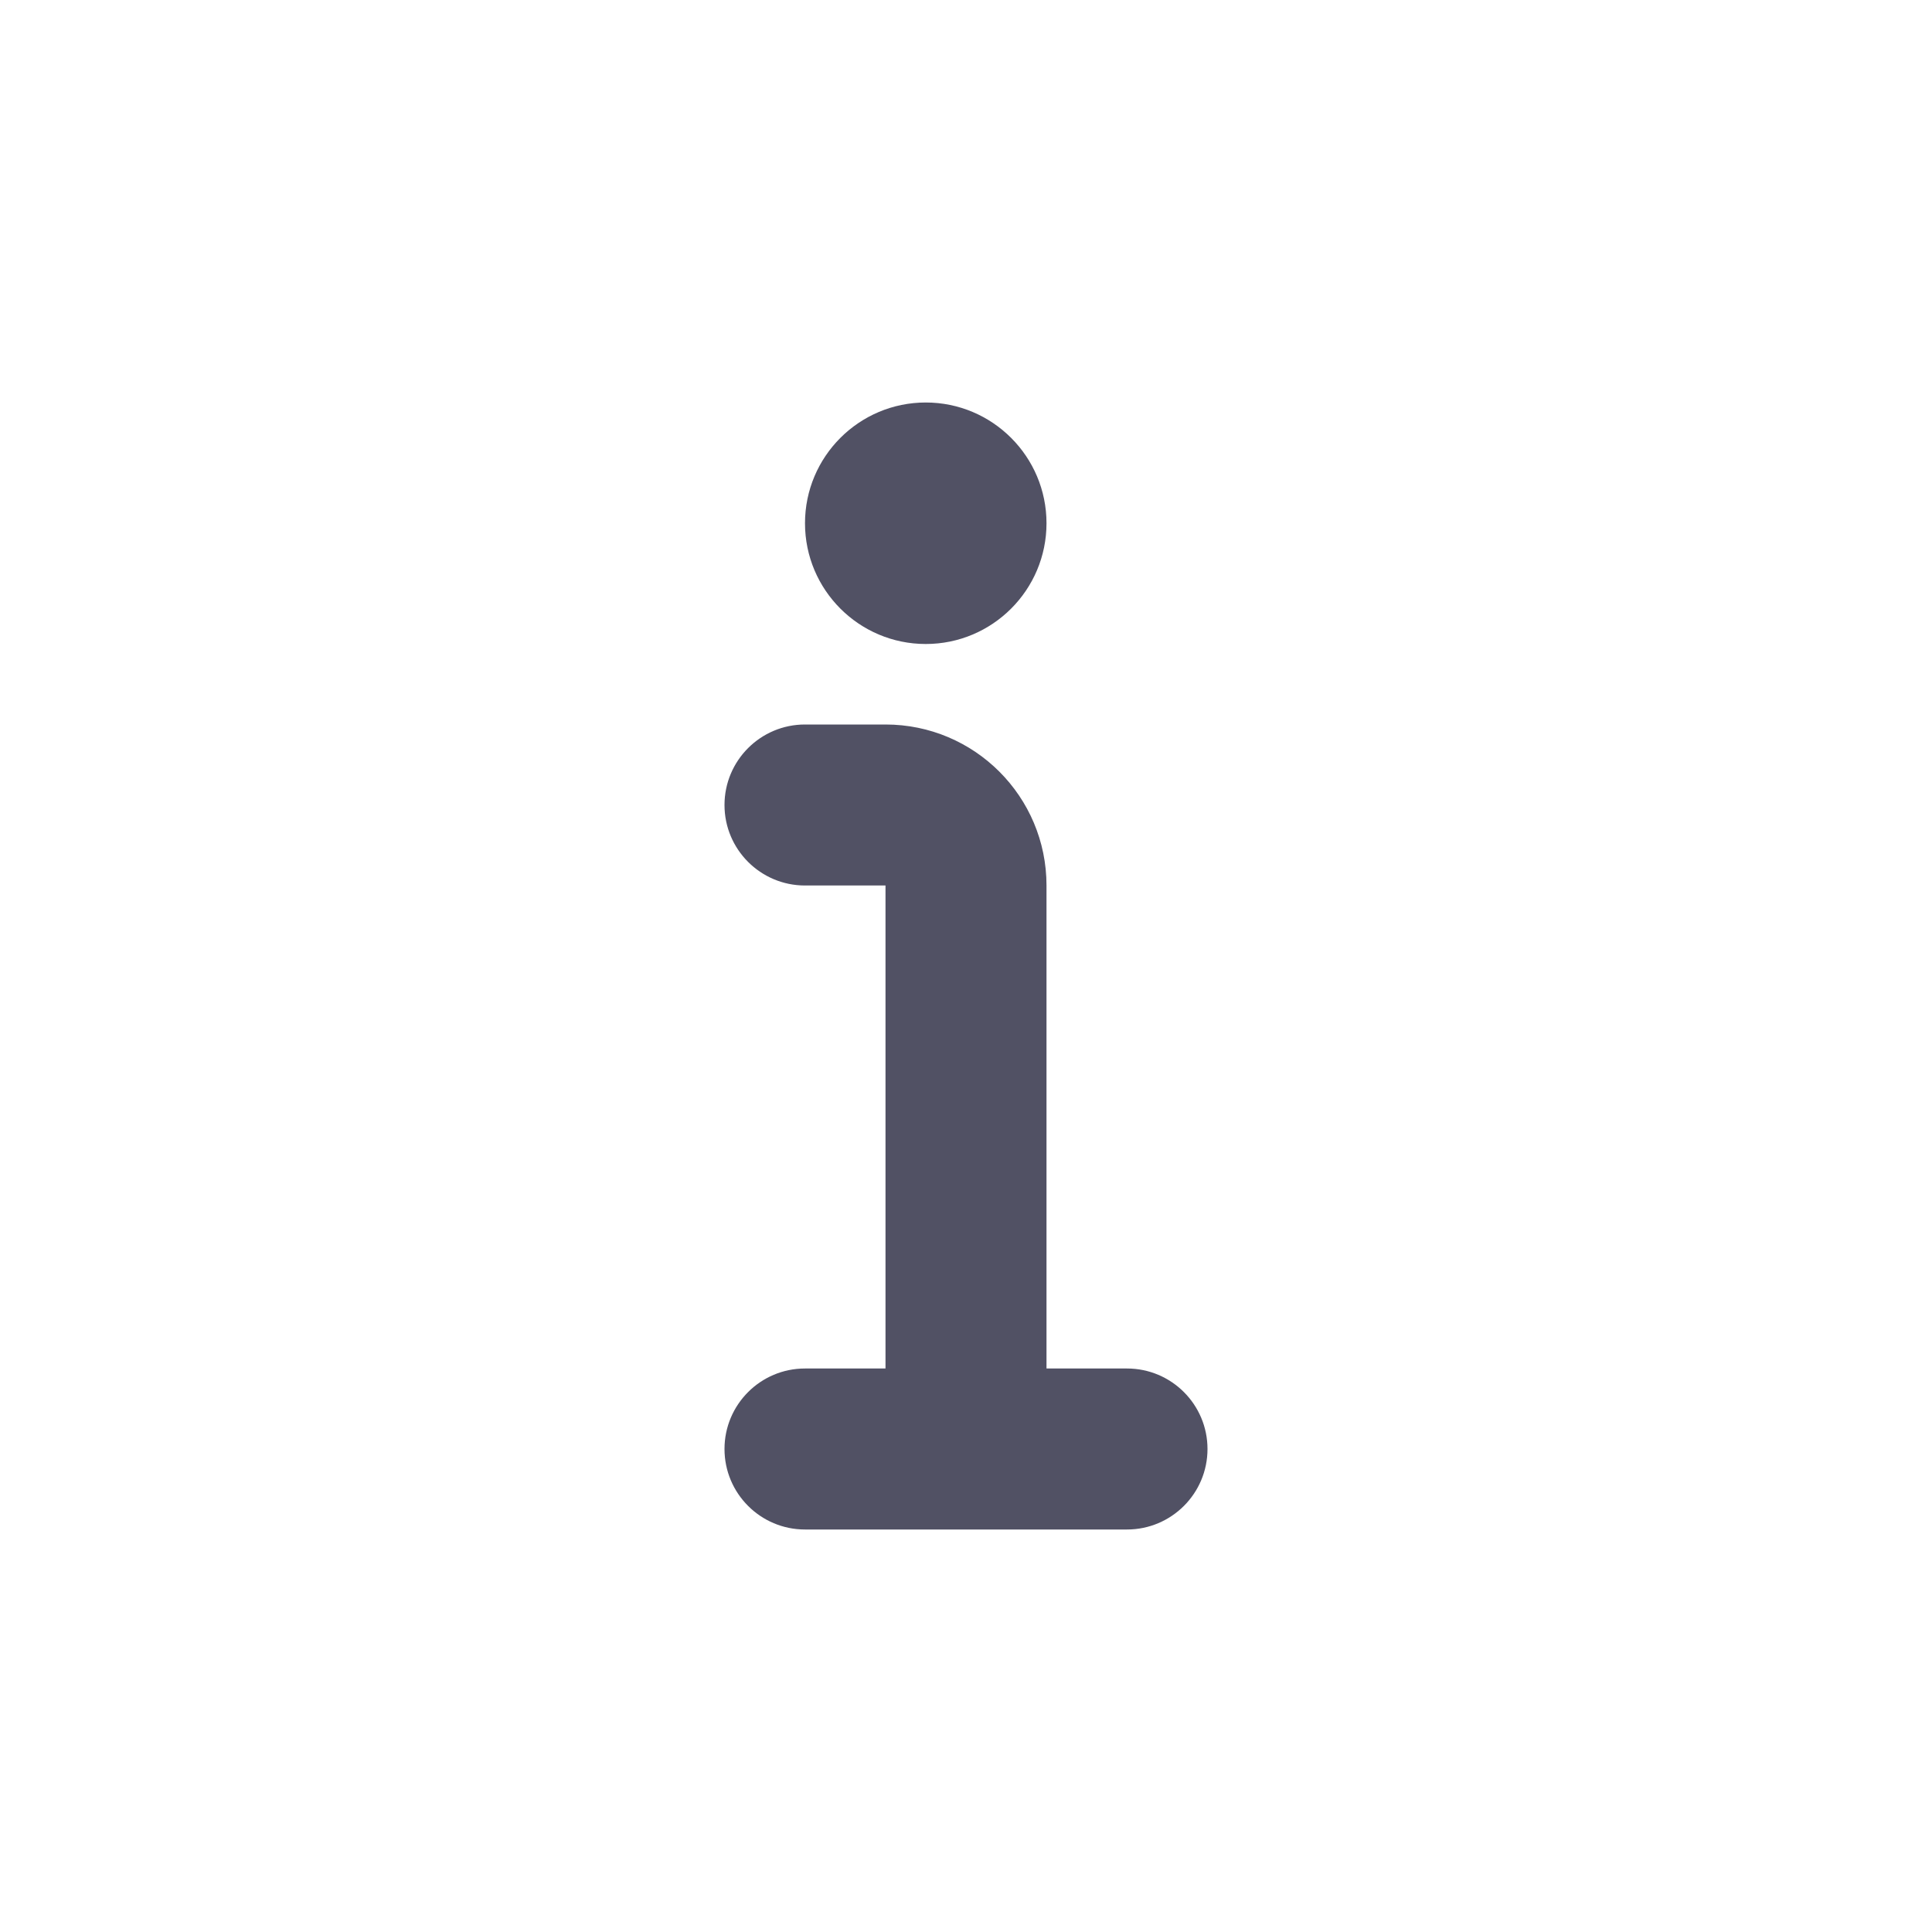
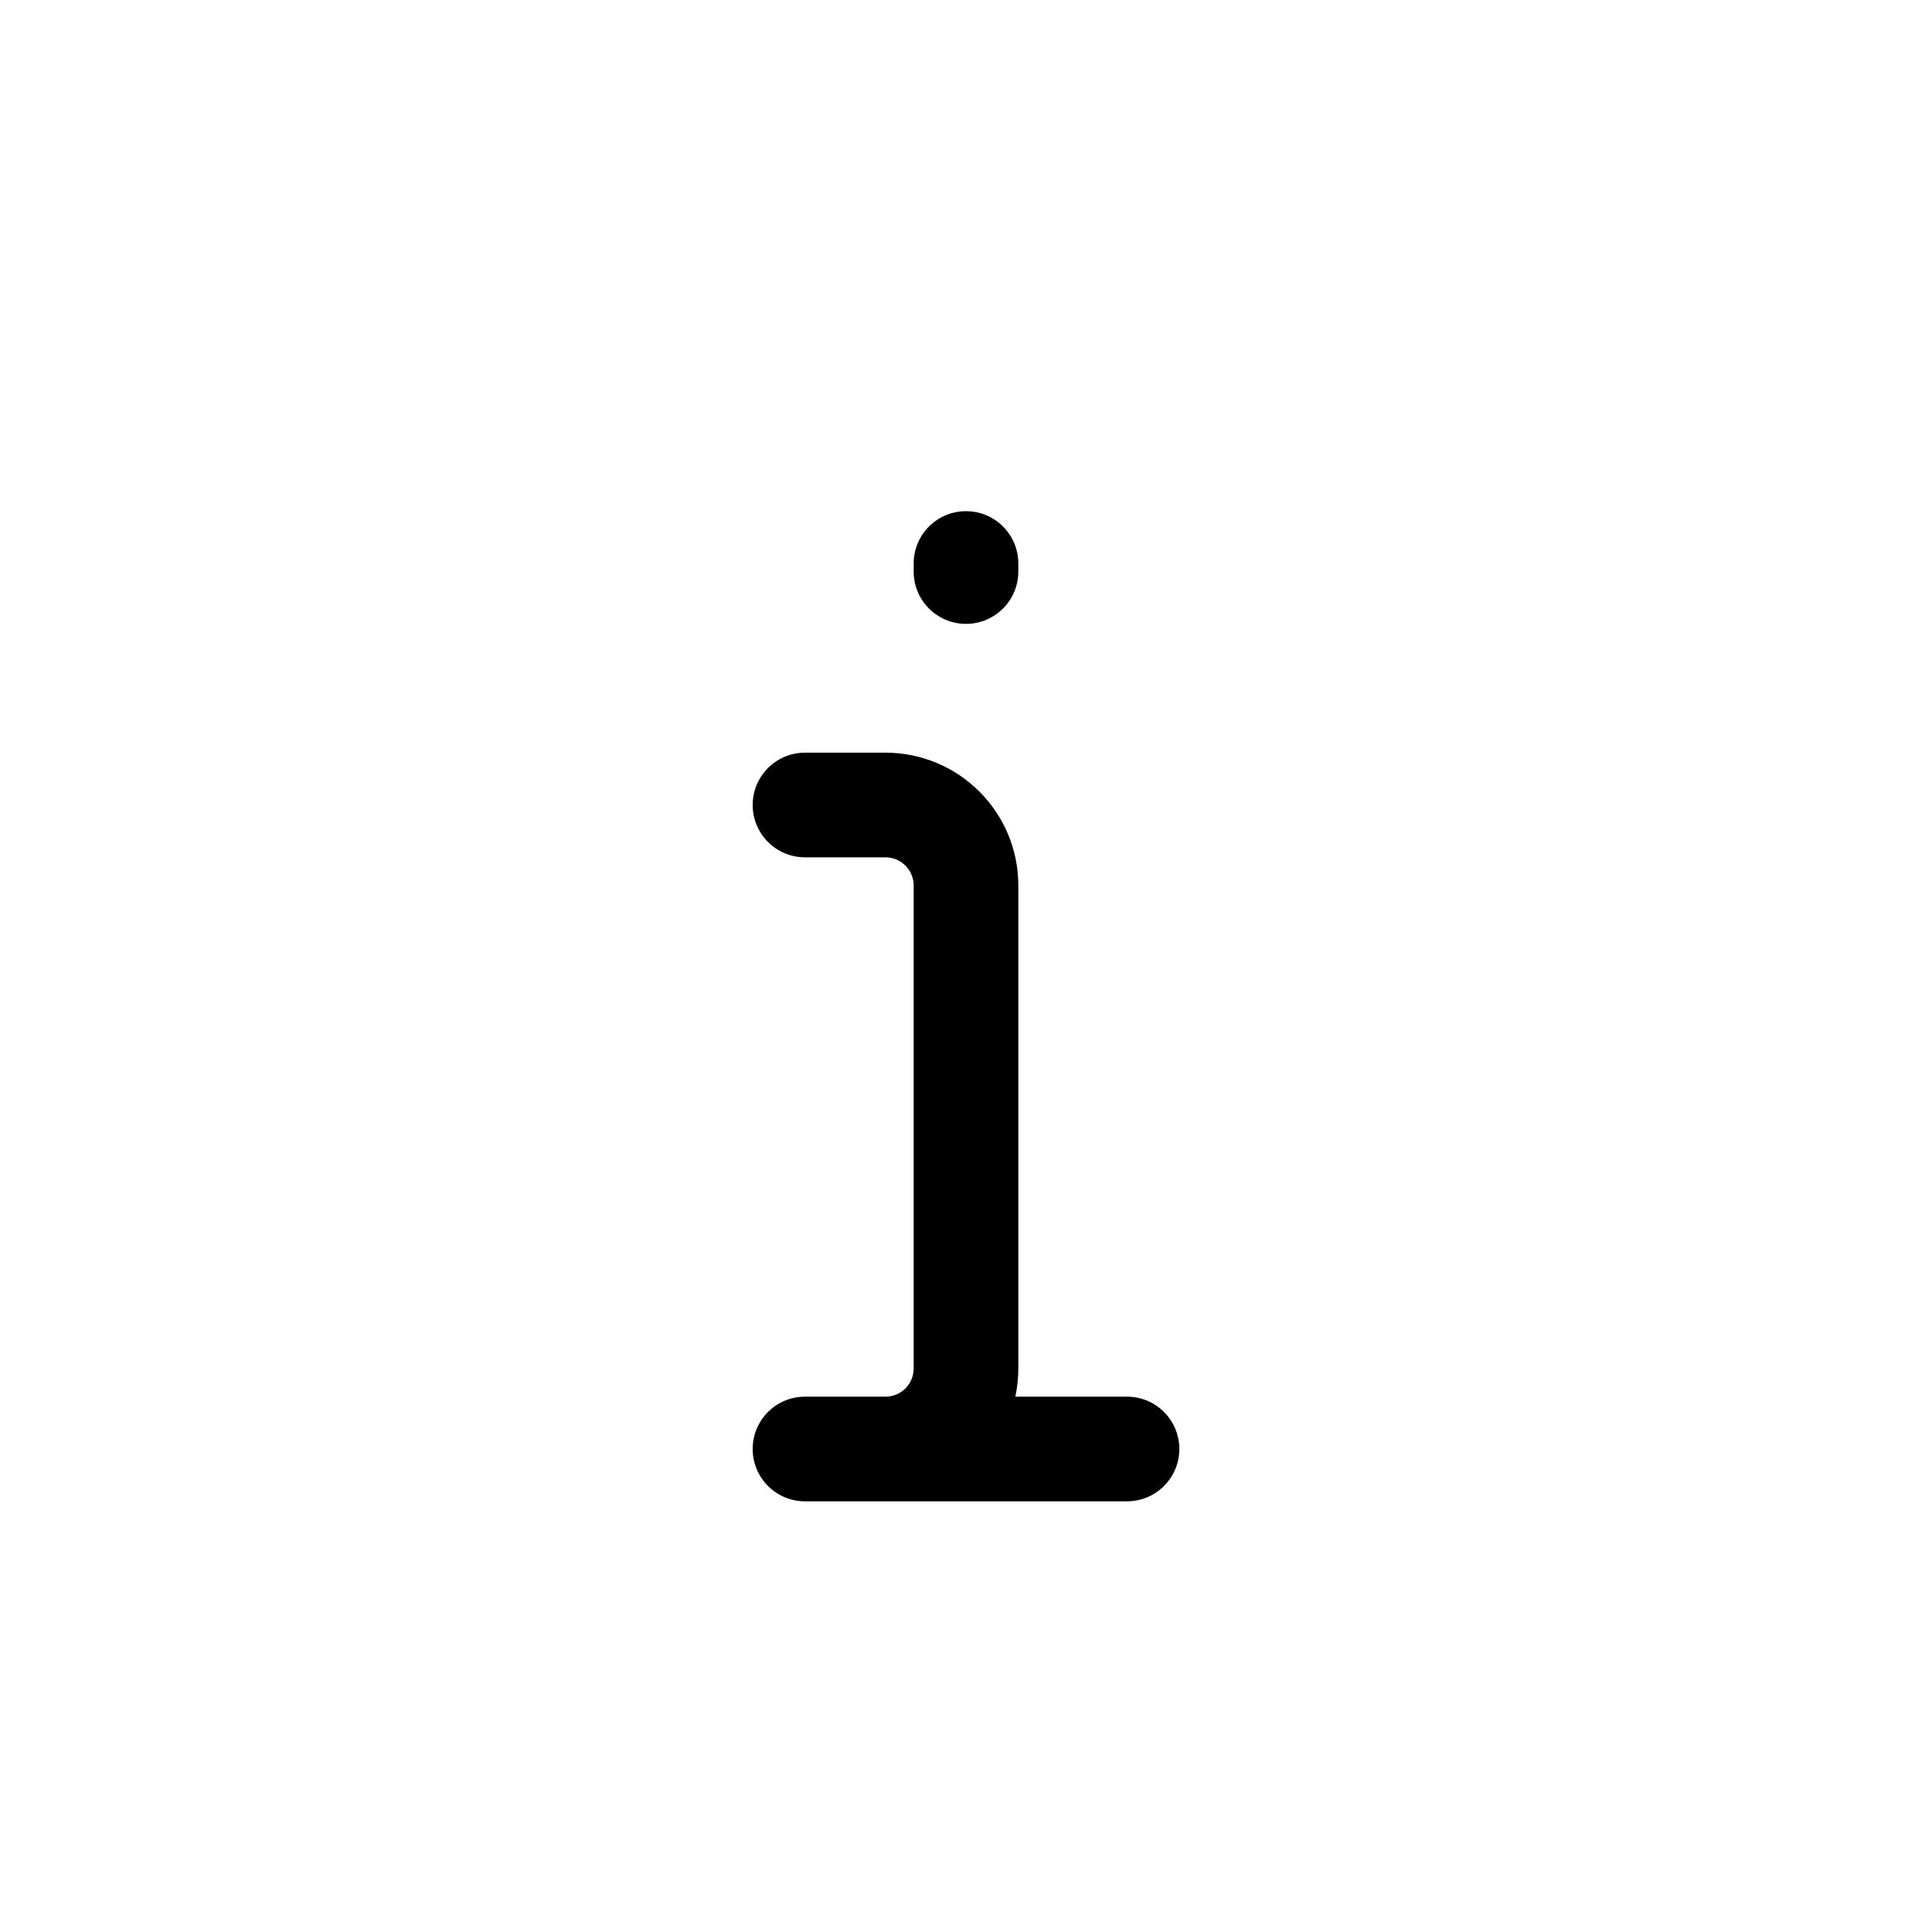
<svg xmlns="http://www.w3.org/2000/svg" width="24" height="24" viewBox="0 0 24 24" fill="none">
-   <path d="M9 10C9 9.448 9.448 9 10 9H11C12.105 9 13 9.895 13 11V17H14C14.552 17 15 17.448 15 18C15 18.552 14.552 19 14 19H10C9.448 19 9 18.552 9 18C9 17.448 9.448 17 10 17H11V11H10C9.448 11 9 10.552 9 10Z" fill="#515164" />
-   <path d="M13 6.5C13 7.328 12.328 8 11.5 8C10.672 8 10 7.328 10 6.5C10 5.672 10.672 5 11.5 5C12.328 5 13 5.672 13 6.5Z" fill="#515164" />
+   <path fill-rule="evenodd" clip-rule="evenodd" d="M12.65 7C12.65 6.641 12.359 6.35 12 6.35C11.641 6.35 11.35 6.641 11.35 7V7.1C11.35 7.459 11.641 7.75 12 7.75C12.359 7.75 12.65 7.459 12.65 7.1V7ZM10 9.35C9.641 9.35 9.35 9.641 9.35 10C9.35 10.359 9.641 10.65 10 10.65H11C11.193 10.65 11.35 10.807 11.35 11V17C11.35 17.193 11.193 17.35 11 17.35H10C9.641 17.35 9.35 17.641 9.35 18C9.35 18.359 9.641 18.65 10 18.65H11H14C14.359 18.65 14.65 18.359 14.65 18C14.65 17.641 14.359 17.35 14 17.35H12.613C12.637 17.237 12.65 17.12 12.65 17V11C12.65 10.089 11.911 9.35 11 9.35H10Z" fill="black" />
</svg>
